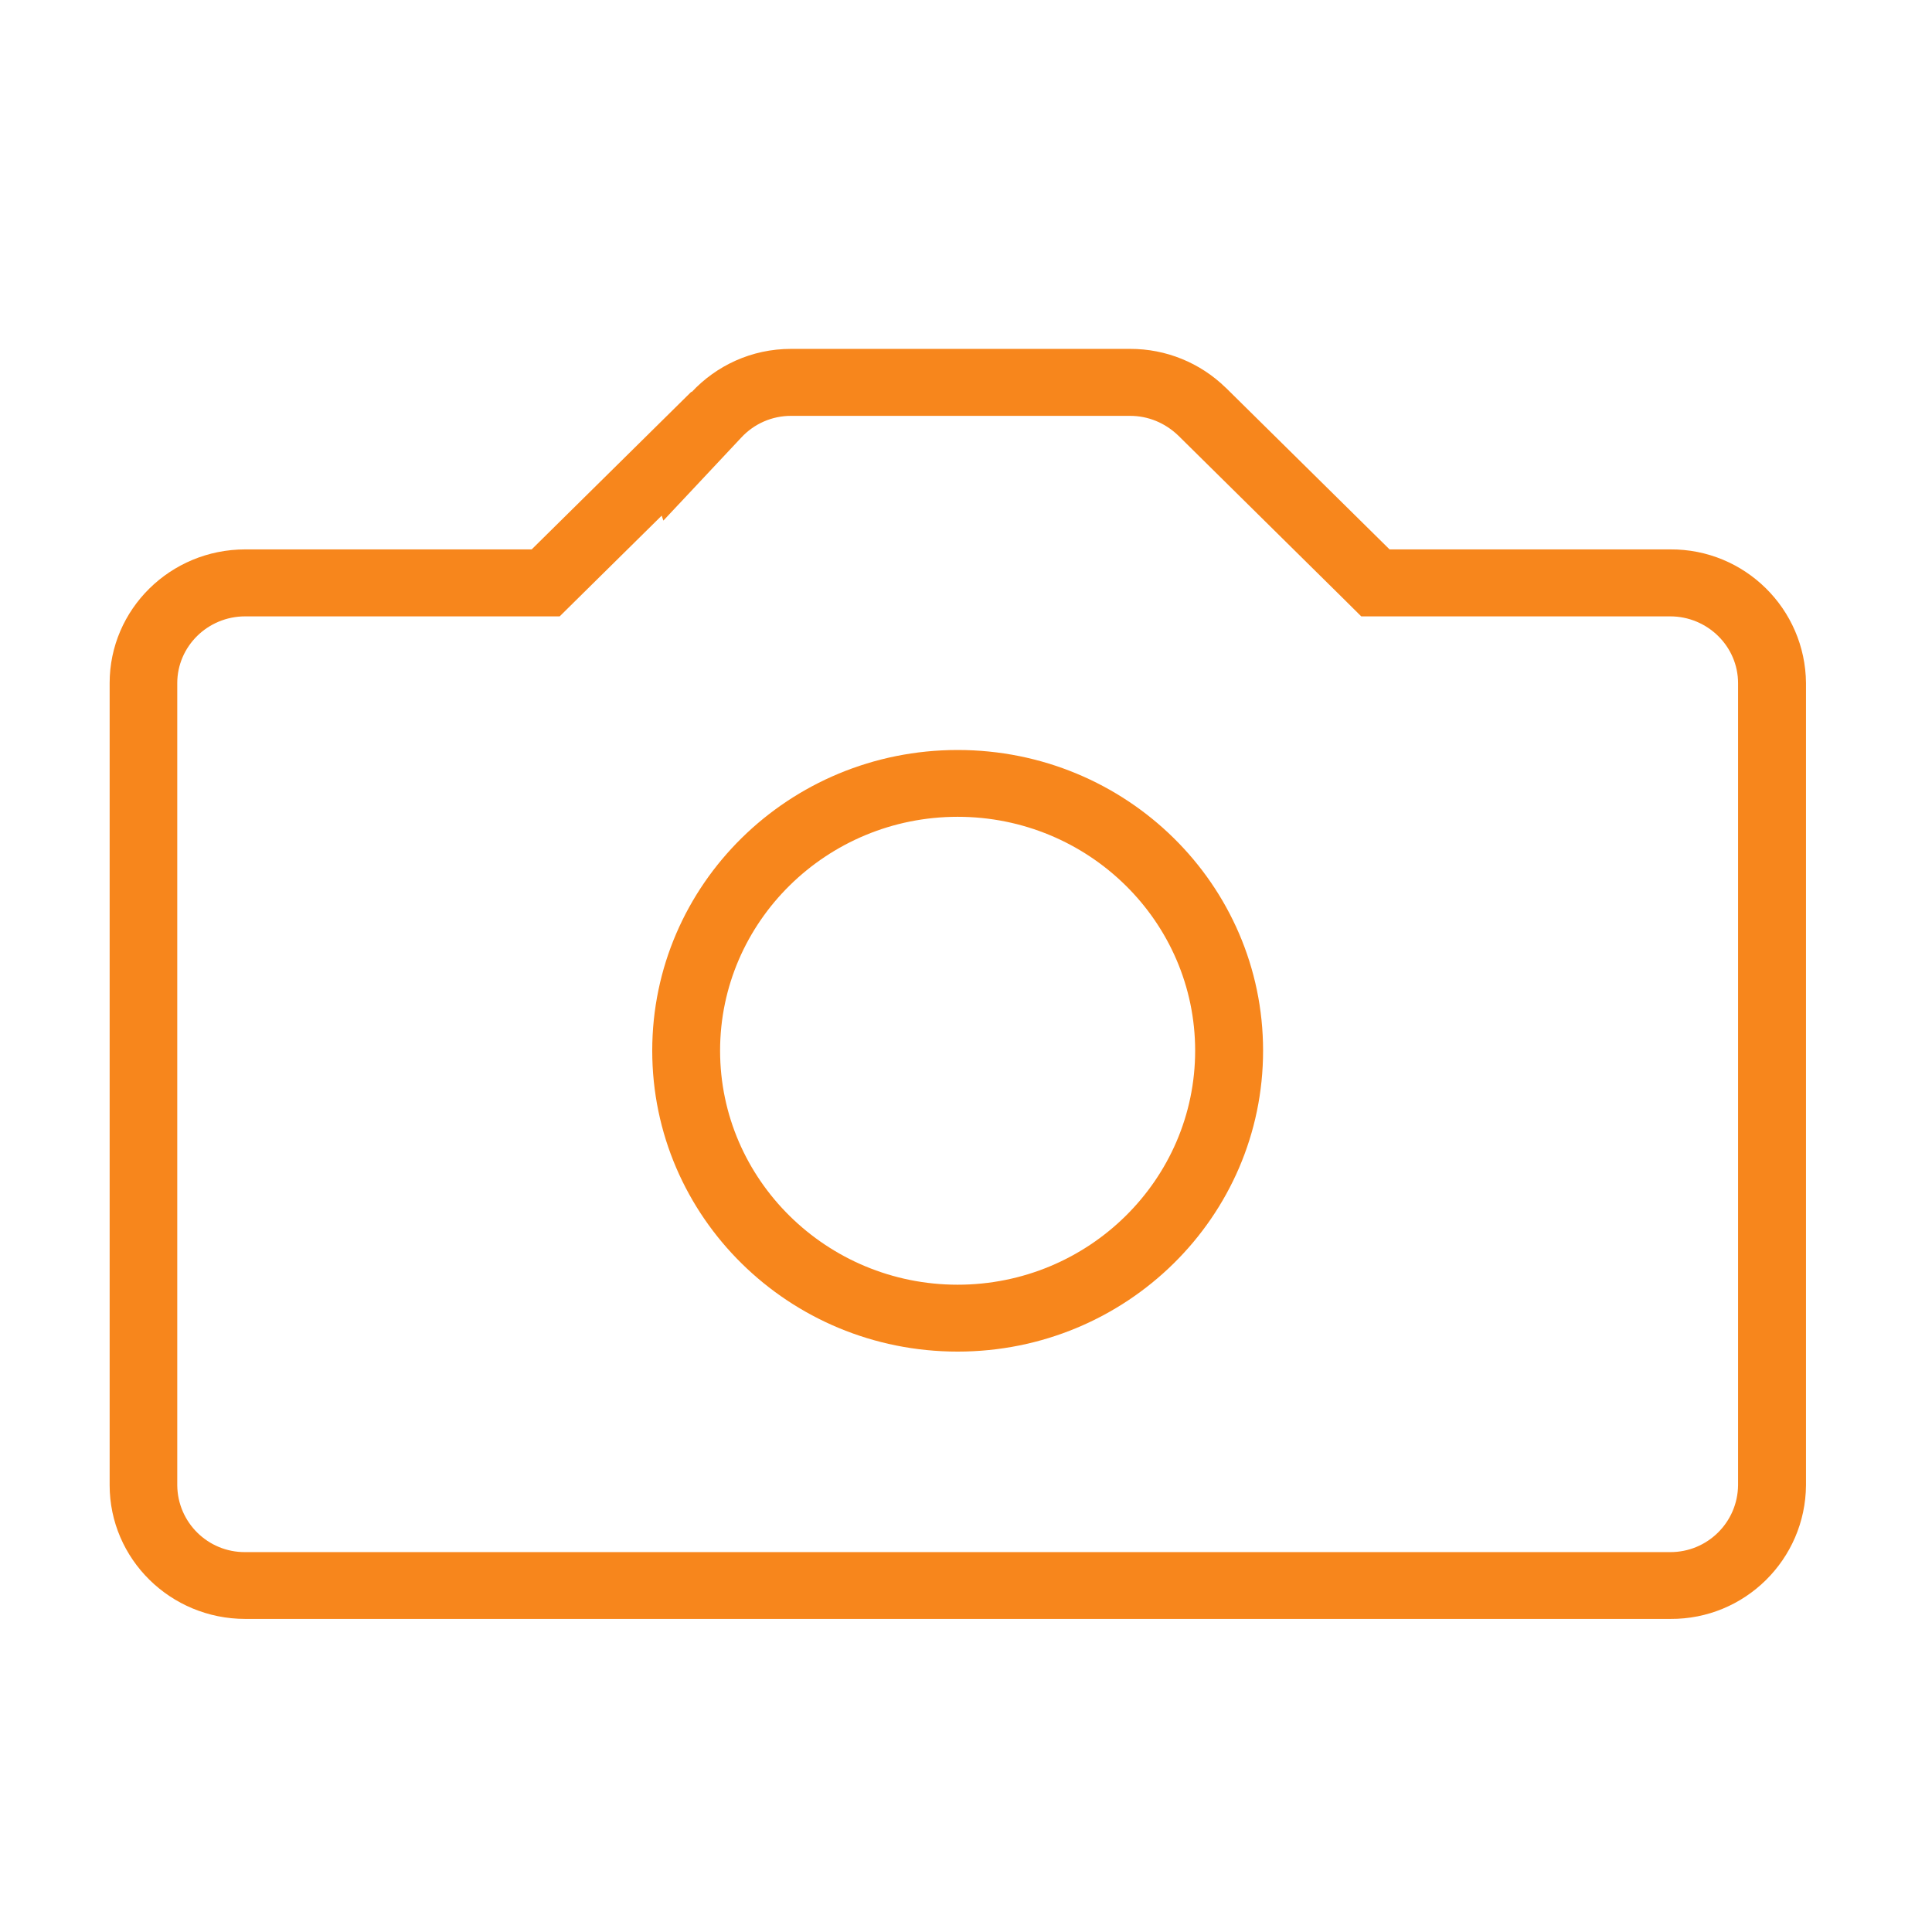
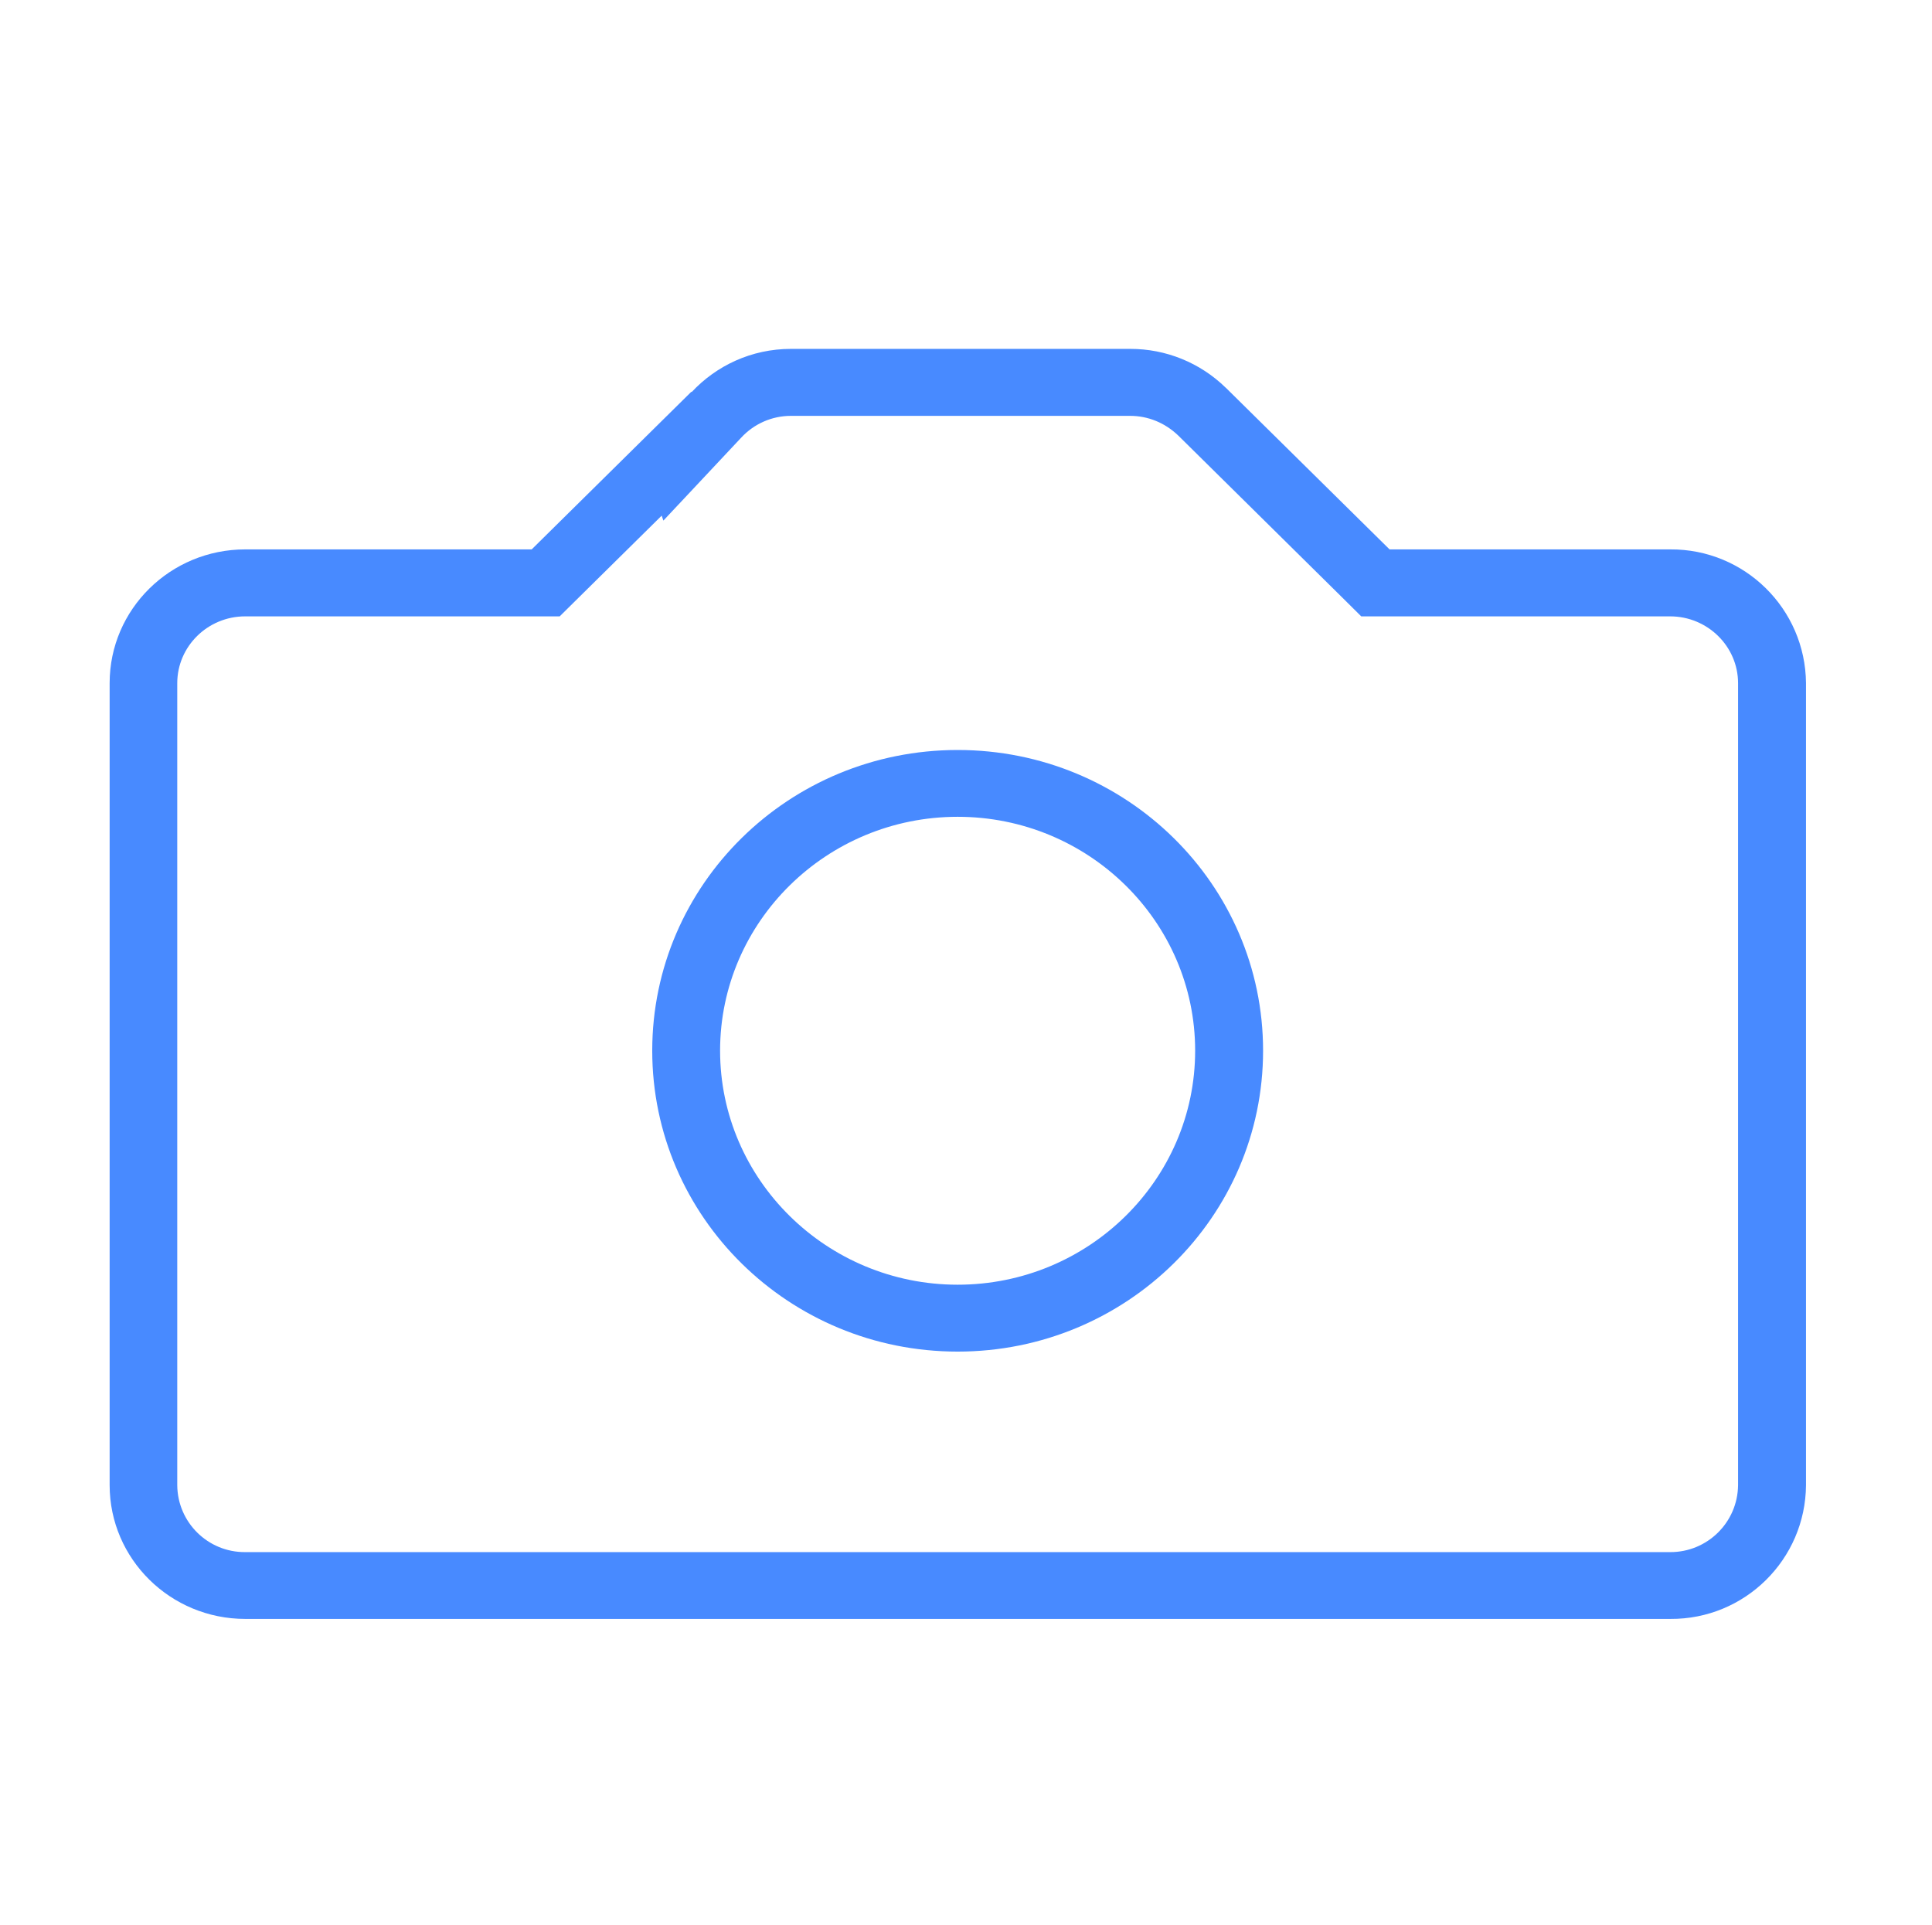
- <svg xmlns="http://www.w3.org/2000/svg" fill="#f7861c" height="24" viewBox="113.789 0 24.088 24" width="24.088">
+ <svg xmlns="http://www.w3.org/2000/svg" fill="#488aff" height="24" viewBox="113.789 0 24.088 24" width="24.088">
  <path d="M134.613 6.85h-3.499l-2.035-2.009-.006-.006-.004-.003a1.698 1.698 0 00-1.189-.482h-4.23c-.491 0-.93.209-1.238.539l-.003-.005-1.991 1.966h-3.571c-.935 0-1.691.747-1.691 1.667v10c0 .92.757 1.668 1.691 1.668h17.768a1.68 1.68 0 001.691-1.668v-10a1.682 1.682 0 00-1.693-1.667zm.846 11.668a.843.843 0 01-.846.834h-17.768a.841.841 0 01-.846-.834v-10c0-.459.38-.833.846-.833h3.922l.248-.245 1.024-1.011.021.062.971-1.035a.843.843 0 01.618-.271h4.23c.223 0 .435.086.602.247l2.033 2.008.247.245H134.613c.465 0 .846.374.846.833z" />
  <path d="M125.729 9.351c-2.104 0-3.808 1.678-3.808 3.749 0 2.072 1.703 3.752 3.808 3.752 2.104 0 3.808-1.68 3.808-3.752s-1.704-3.749-3.808-3.749zm0 6.667c-1.633 0-2.962-1.31-2.962-2.918s1.329-2.916 2.962-2.916 2.961 1.307 2.961 2.916-1.328 2.918-2.961 2.918z" />
</svg>
